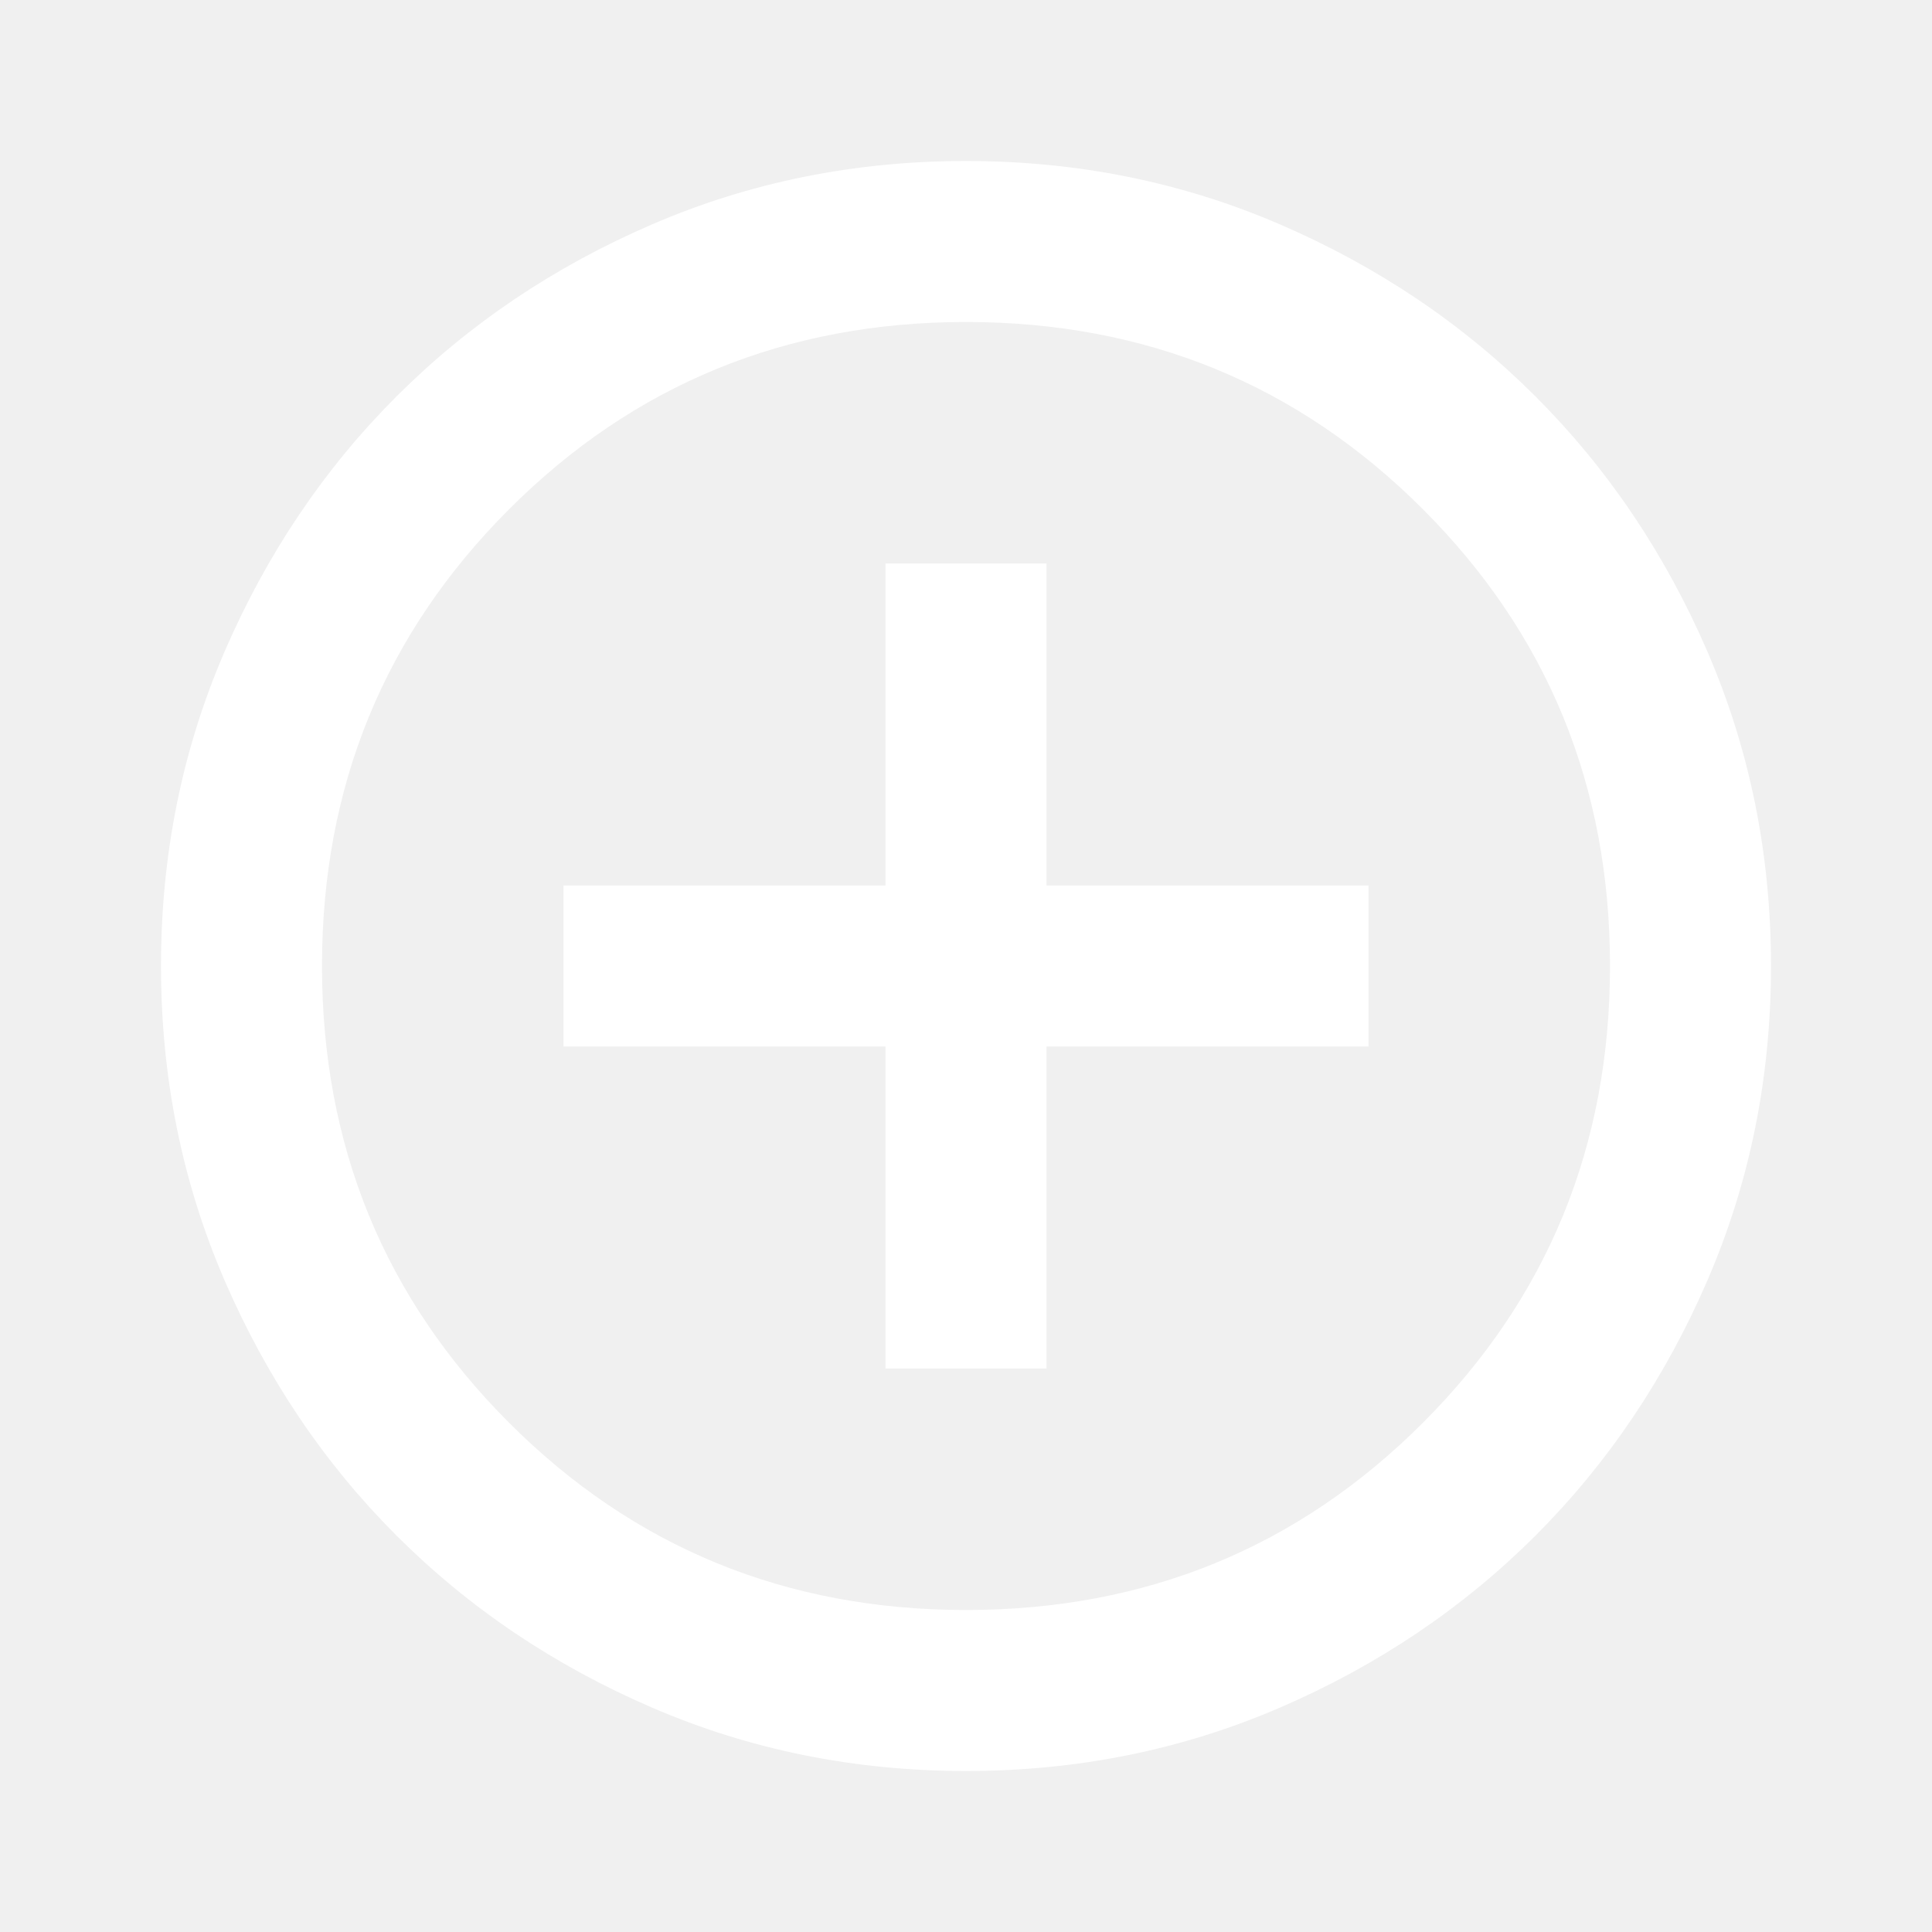
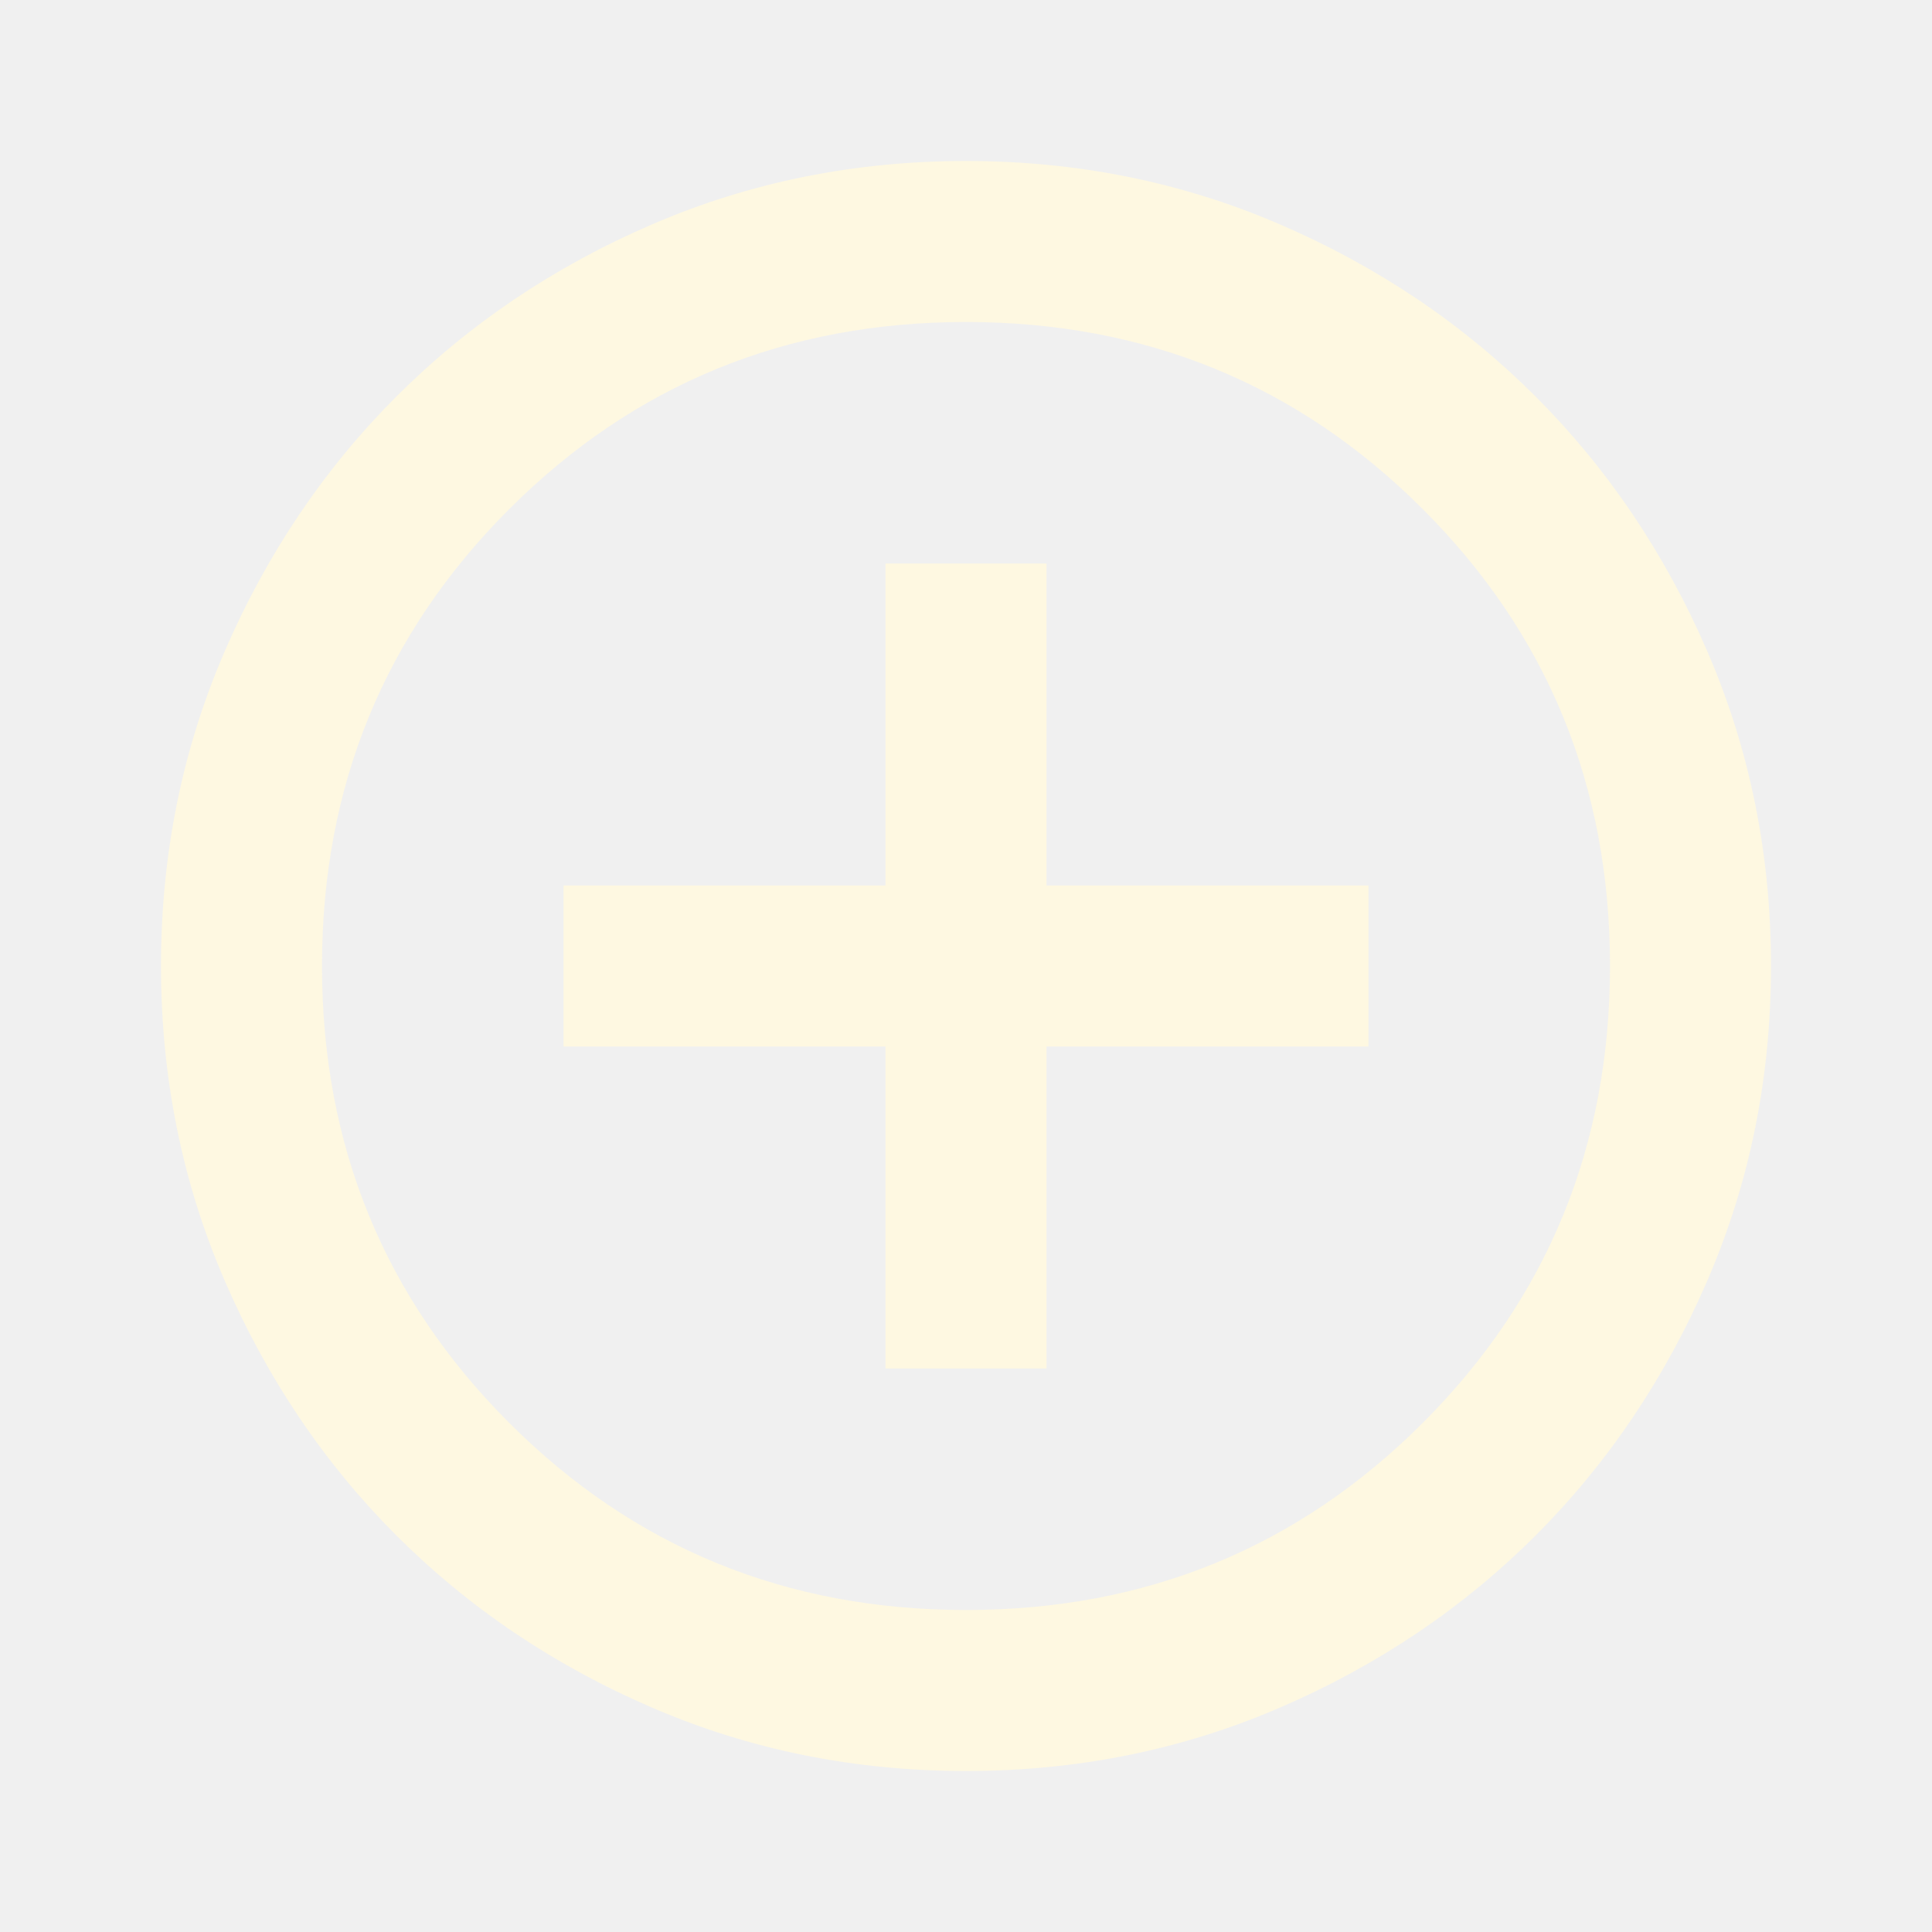
- <svg xmlns="http://www.w3.org/2000/svg" height="24px" viewBox="0 -960 960 960" width="24px" fill="#FFFFFF">
+ <svg xmlns="http://www.w3.org/2000/svg" height="24px" viewBox="0 -960 960 960" width="24px" fill="#fef8e1">
  <path d="M440-280h80v-160h160v-80H520v-160h-80v160H280v80h160v160Zm40 200q-83 0-156-31.5T197-197q-54-54-85.5-127T80-480q0-83 31.5-156T197-763q54-54 127-85.5T480-880q83 0 156 31.5T763-763q54 54 85.5 127T880-480q0 83-31.5 156T763-197q-54 54-127 85.5T480-80Zm0-80q134 0 227-93t93-227q0-134-93-227t-227-93q-134 0-227 93t-93 227q0 134 93 227t227 93Zm0-320Z" />
</svg>
